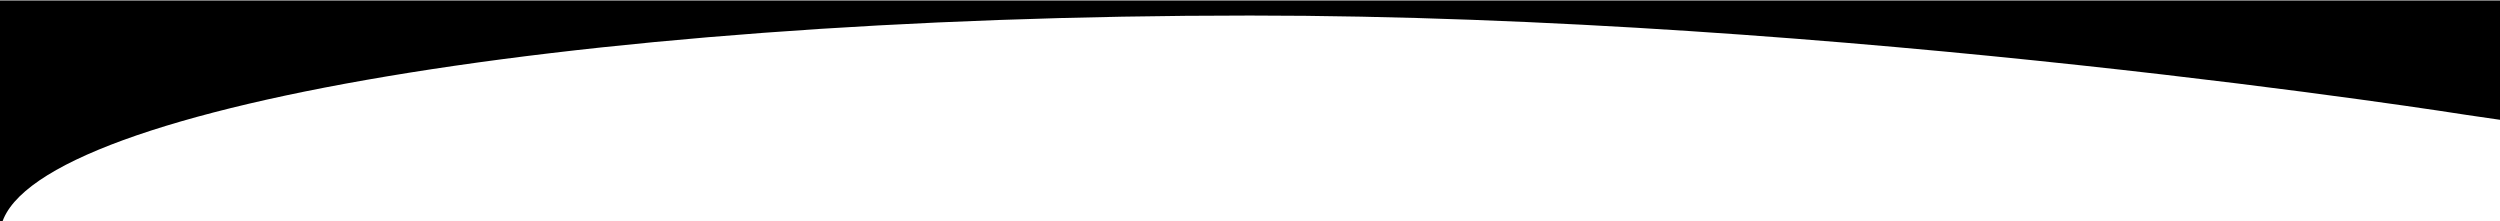
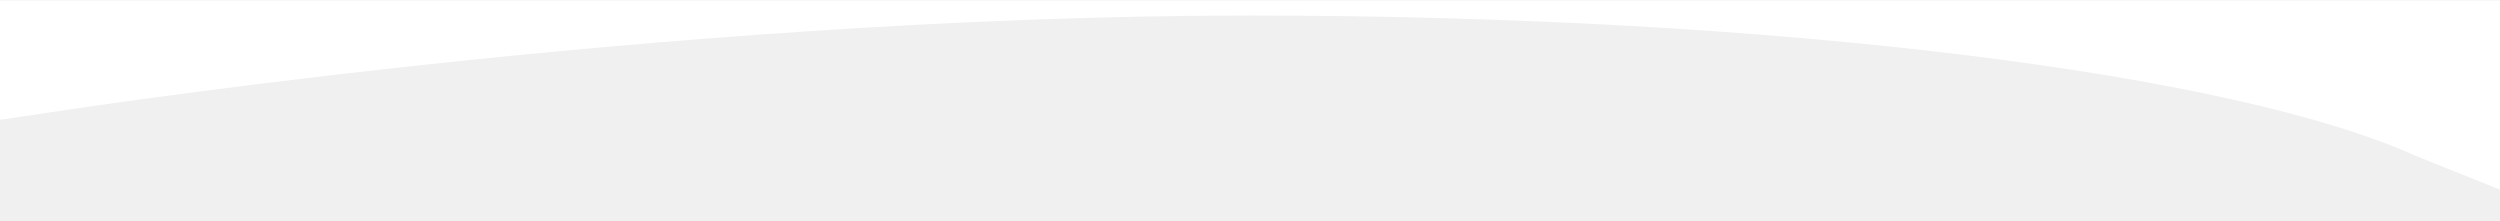
<svg xmlns="http://www.w3.org/2000/svg" width="1200" height="106" viewBox="0 0 1200 106" fill="none">
-   <rect x="0" y="0" width="1200" height="106" fill="#fff" />
-   <path d="M600 7.46C268.63 7.46 0 54.71 0 113V0.23H1200C1200 0.23 1200 60.5 1200 57.5L1184 55.17C1184 55.17 883.798 7.46 600 7.46Z" fill="#000" />
+   <path d="M600 7.46C854.79 7.46 1072.49 35.394 1159.5 74.803C1186 85.5 1200 91 1200 91V0.23H0C0 0.23 0 60.5 0 57.5L16 55.17C16 55.17 316.202 7.46 600 7.46Z" fill="#fff" />
</svg>
